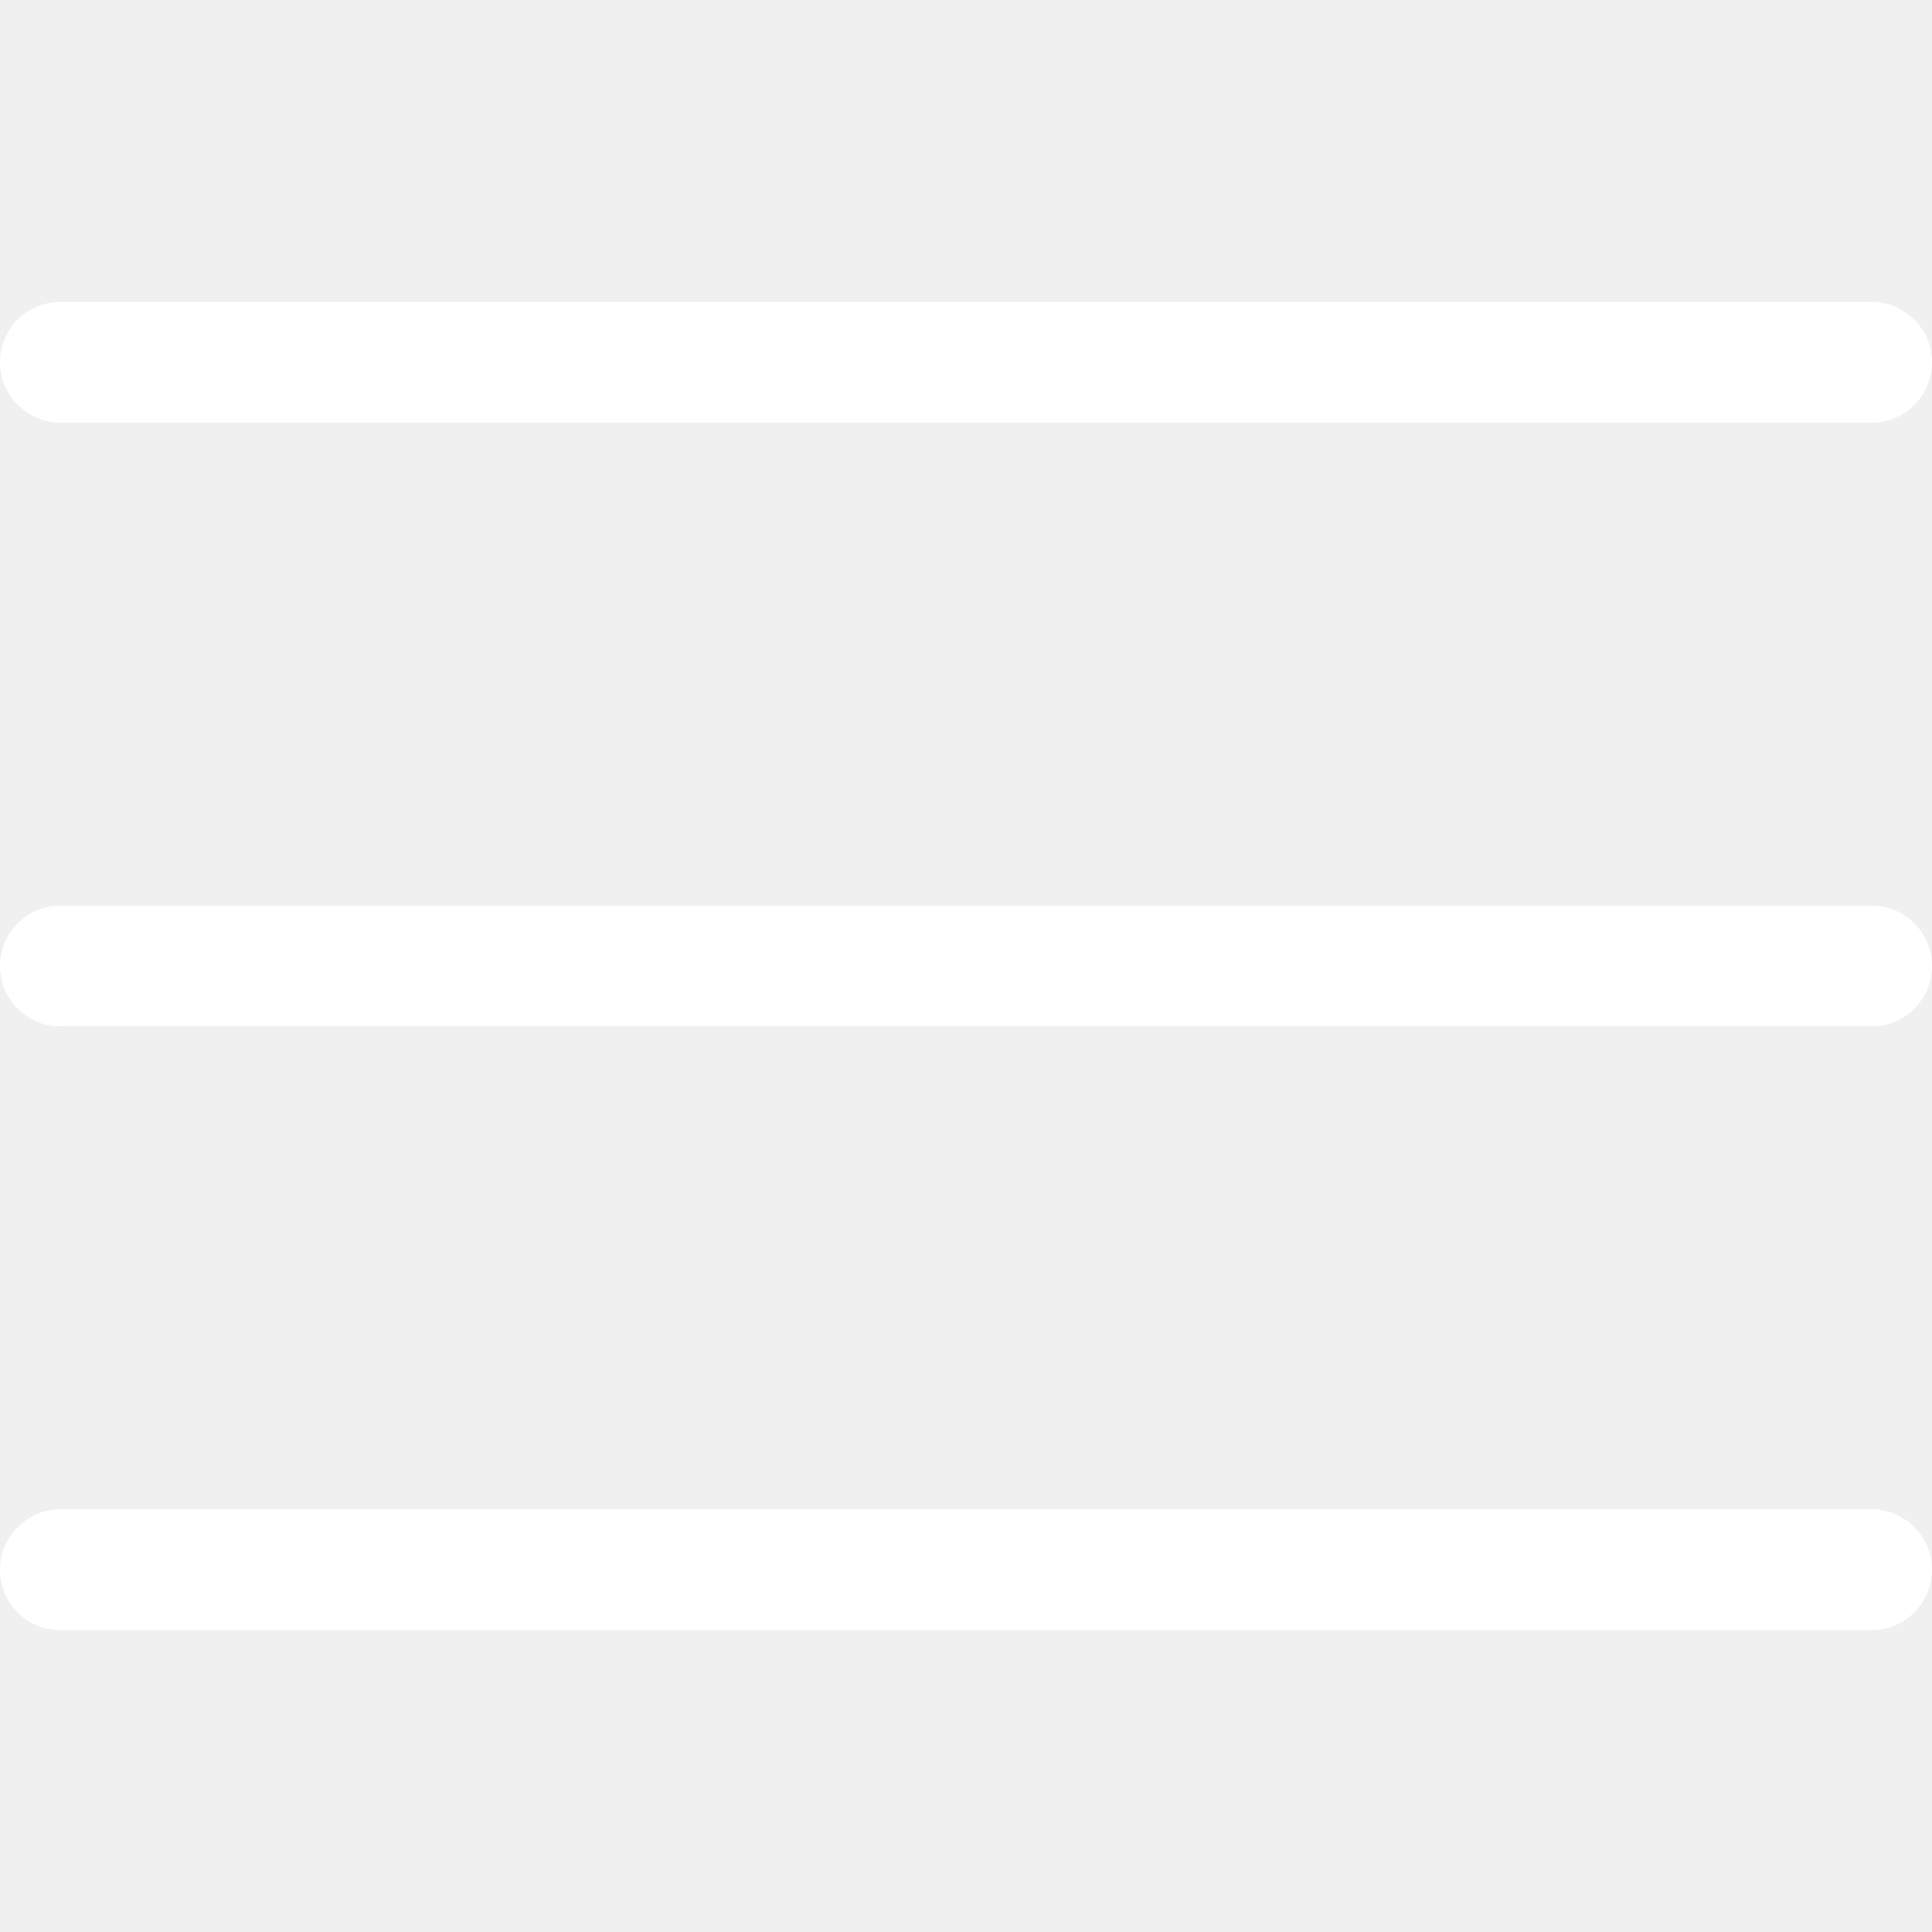
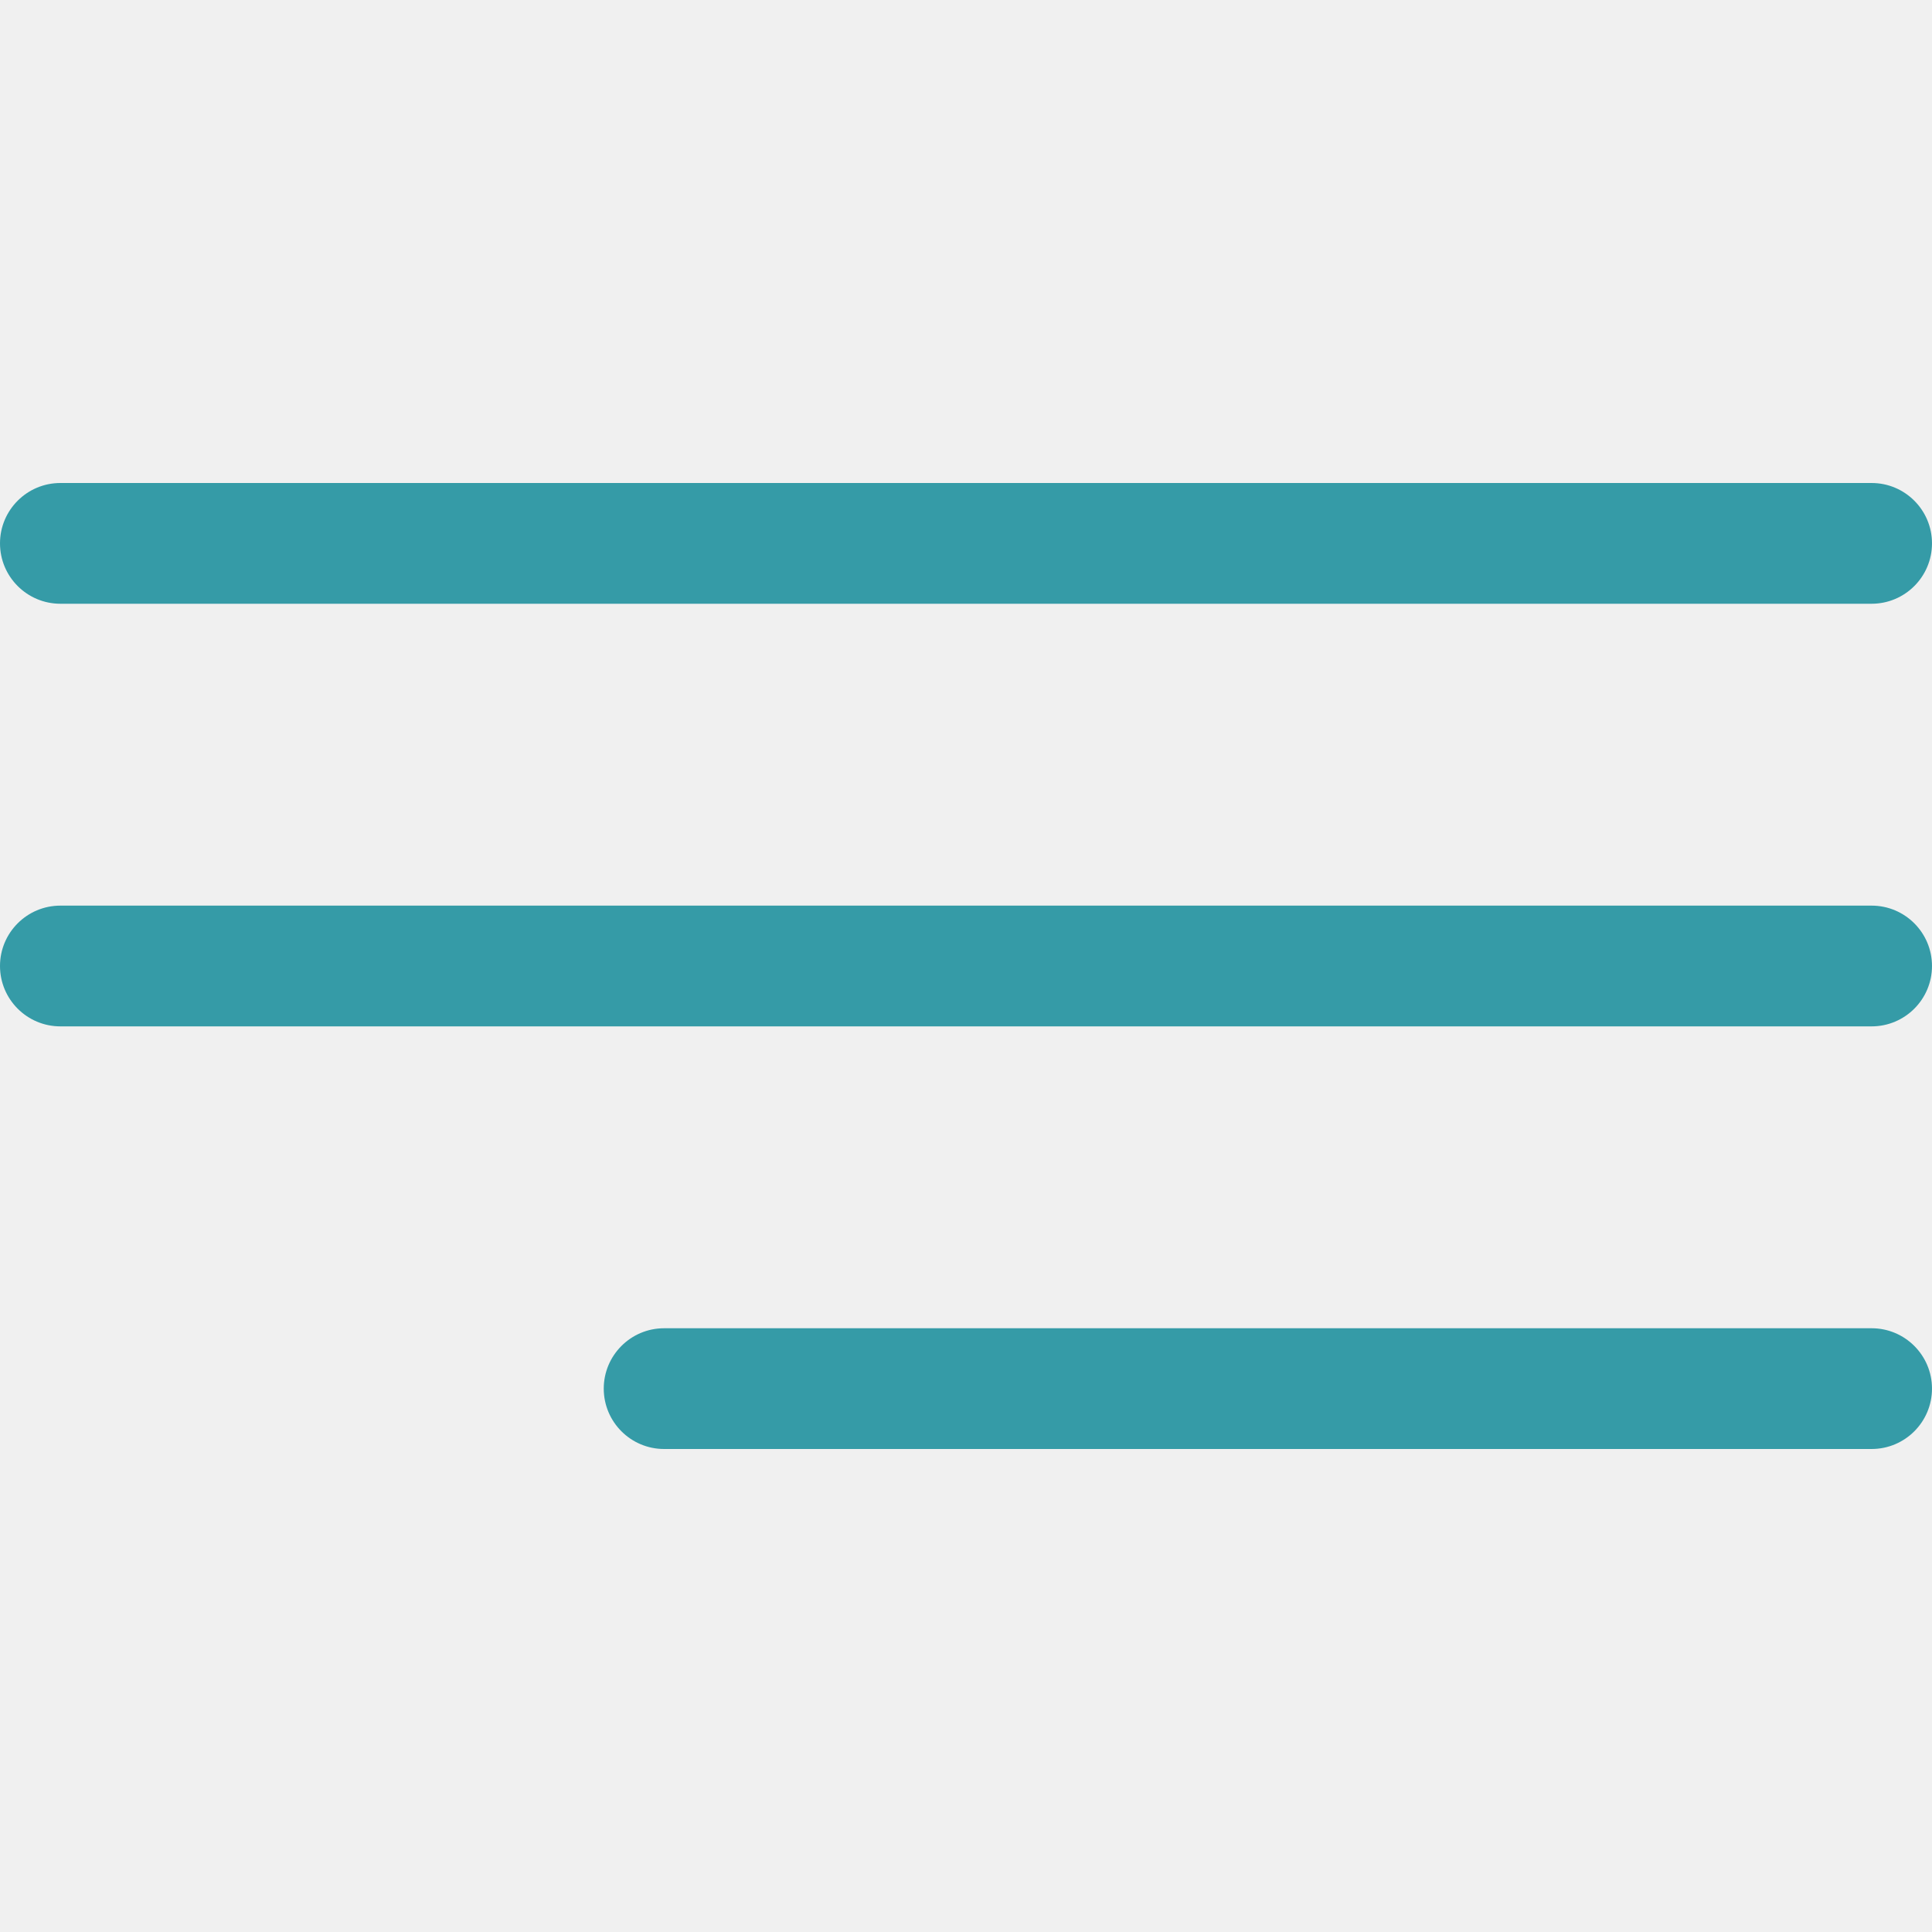
- <svg xmlns="http://www.w3.org/2000/svg" version="1.1" id="Capa_1" x="0px" y="0px" viewBox="0 0 384.97 384.97" style="enable-background:new 0 0 384.97 384.97;" xml:space="preserve" fill="#fff">
+ <svg xmlns="http://www.w3.org/2000/svg" version="1.1" id="Capa_1" x="0px" y="0px" viewBox="0 0 384.97 384.97" style="enable-background:new 0 0 384.97 384.97;" xml:space="preserve" fill="#359ba7">
  <g>
-     <g id="Menu">
-       <path d="M12.03,84.212h360.909c6.641,0,12.03-5.39,12.03-12.03c0-6.641-5.39-12.03-12.03-12.03H12.03    C5.39,60.152,0,65.541,0,72.182C0,78.823,5.39,84.212,12.03,84.212z" />
+     <g id="Menu_1_">
+       <path d="M12.03,120.303h360.909c6.641,0,12.03-5.39,12.03-12.03c0-6.641-5.39-12.03-12.03-12.03H12.03    c-6.641,0-12.03,5.39-12.03,12.03C0,114.913,5.39,120.303,12.03,120.303z" />
      <path d="M372.939,180.455H12.03c-6.641,0-12.03,5.39-12.03,12.03s5.39,12.03,12.03,12.03h360.909c6.641,0,12.03-5.39,12.03-12.03    S379.58,180.455,372.939,180.455z" />
-       <path d="M372.939,300.758H12.03c-6.641,0-12.03,5.39-12.03,12.03c0,6.641,5.39,12.03,12.03,12.03h360.909    c6.641,0,12.03-5.39,12.03-12.03C384.97,306.147,379.58,300.758,372.939,300.758z" />
+       <path d="M372.939,264.667H132.333c-6.641,0-12.03,5.39-12.03,12.03c0,6.641,5.39,12.03,12.03,12.03h240.606    c6.641,0,12.03-5.39,12.03-12.03C384.97,270.056,379.58,264.667,372.939,264.667z" />
    </g>
    <g>
	</g>
    <g>
	</g>
    <g>
	</g>
    <g>
	</g>
    <g>
	</g>
    <g>
	</g>
  </g>
  <g>
</g>
  <g>
</g>
  <g>
</g>
  <g>
</g>
  <g>
</g>
  <g>
</g>
  <g>
</g>
  <g>
</g>
  <g>
</g>
  <g>
</g>
  <g>
</g>
  <g>
</g>
  <g>
</g>
  <g>
</g>
  <g>
</g>
</svg>
